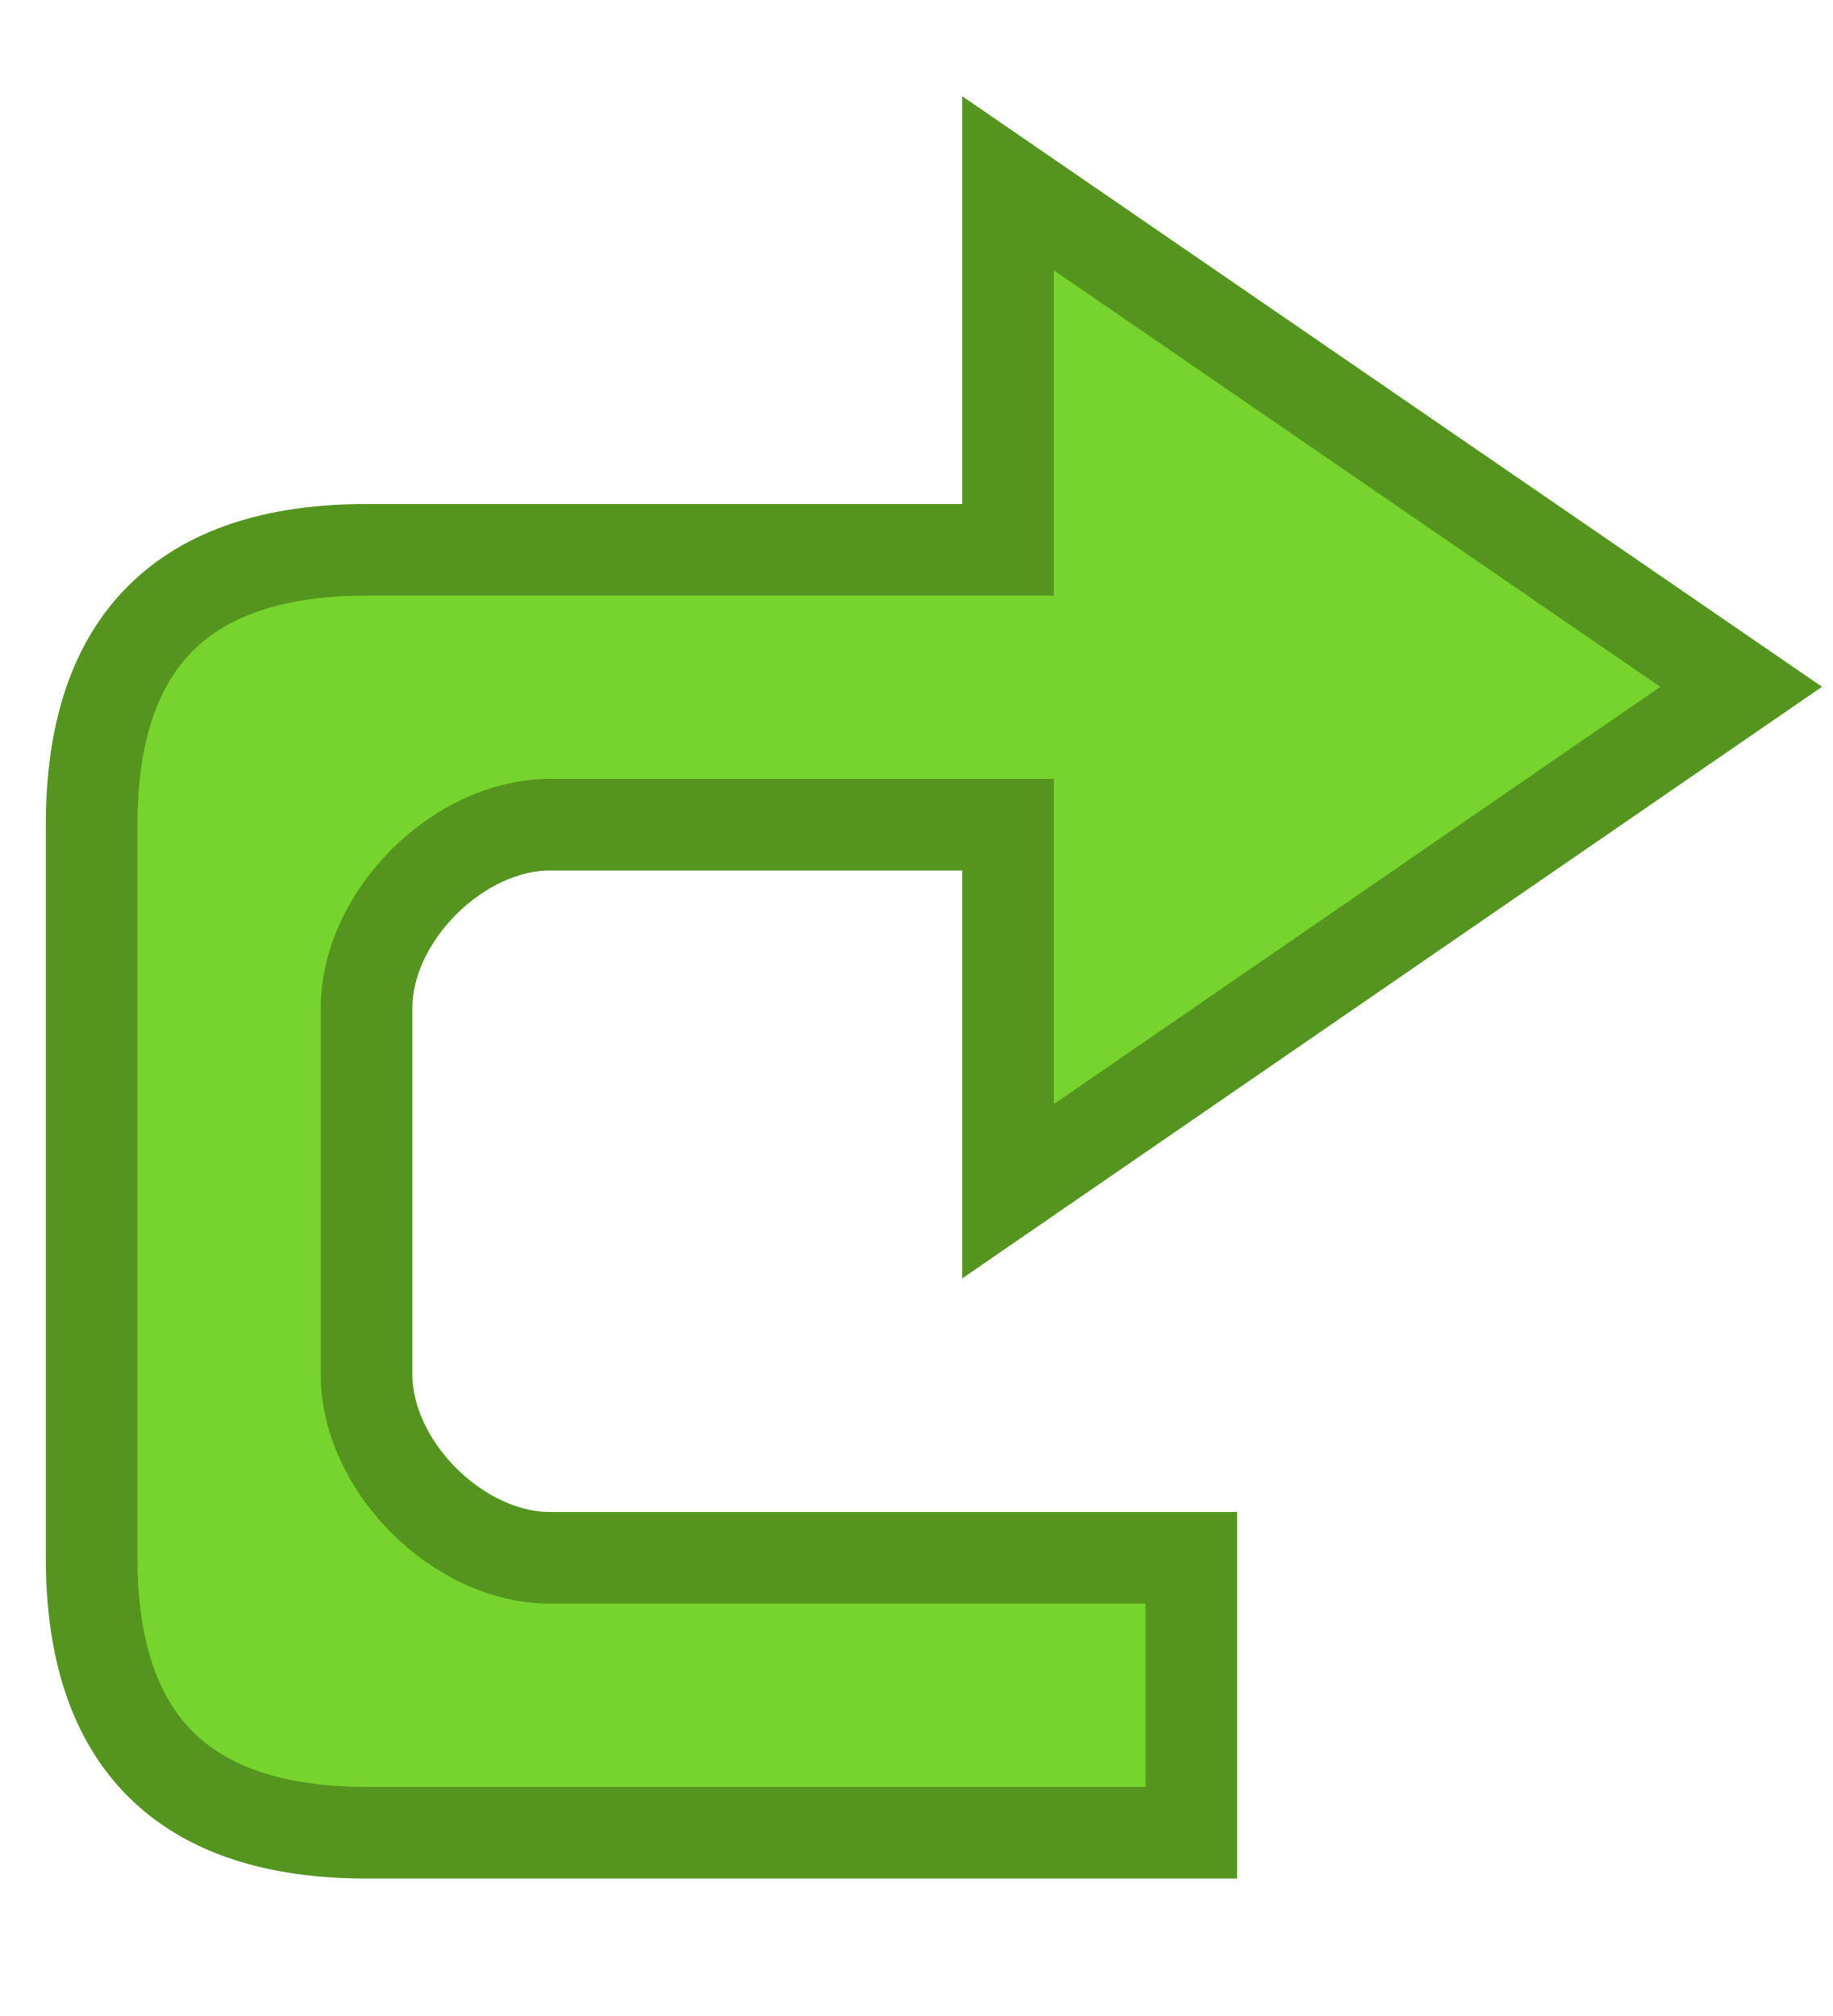
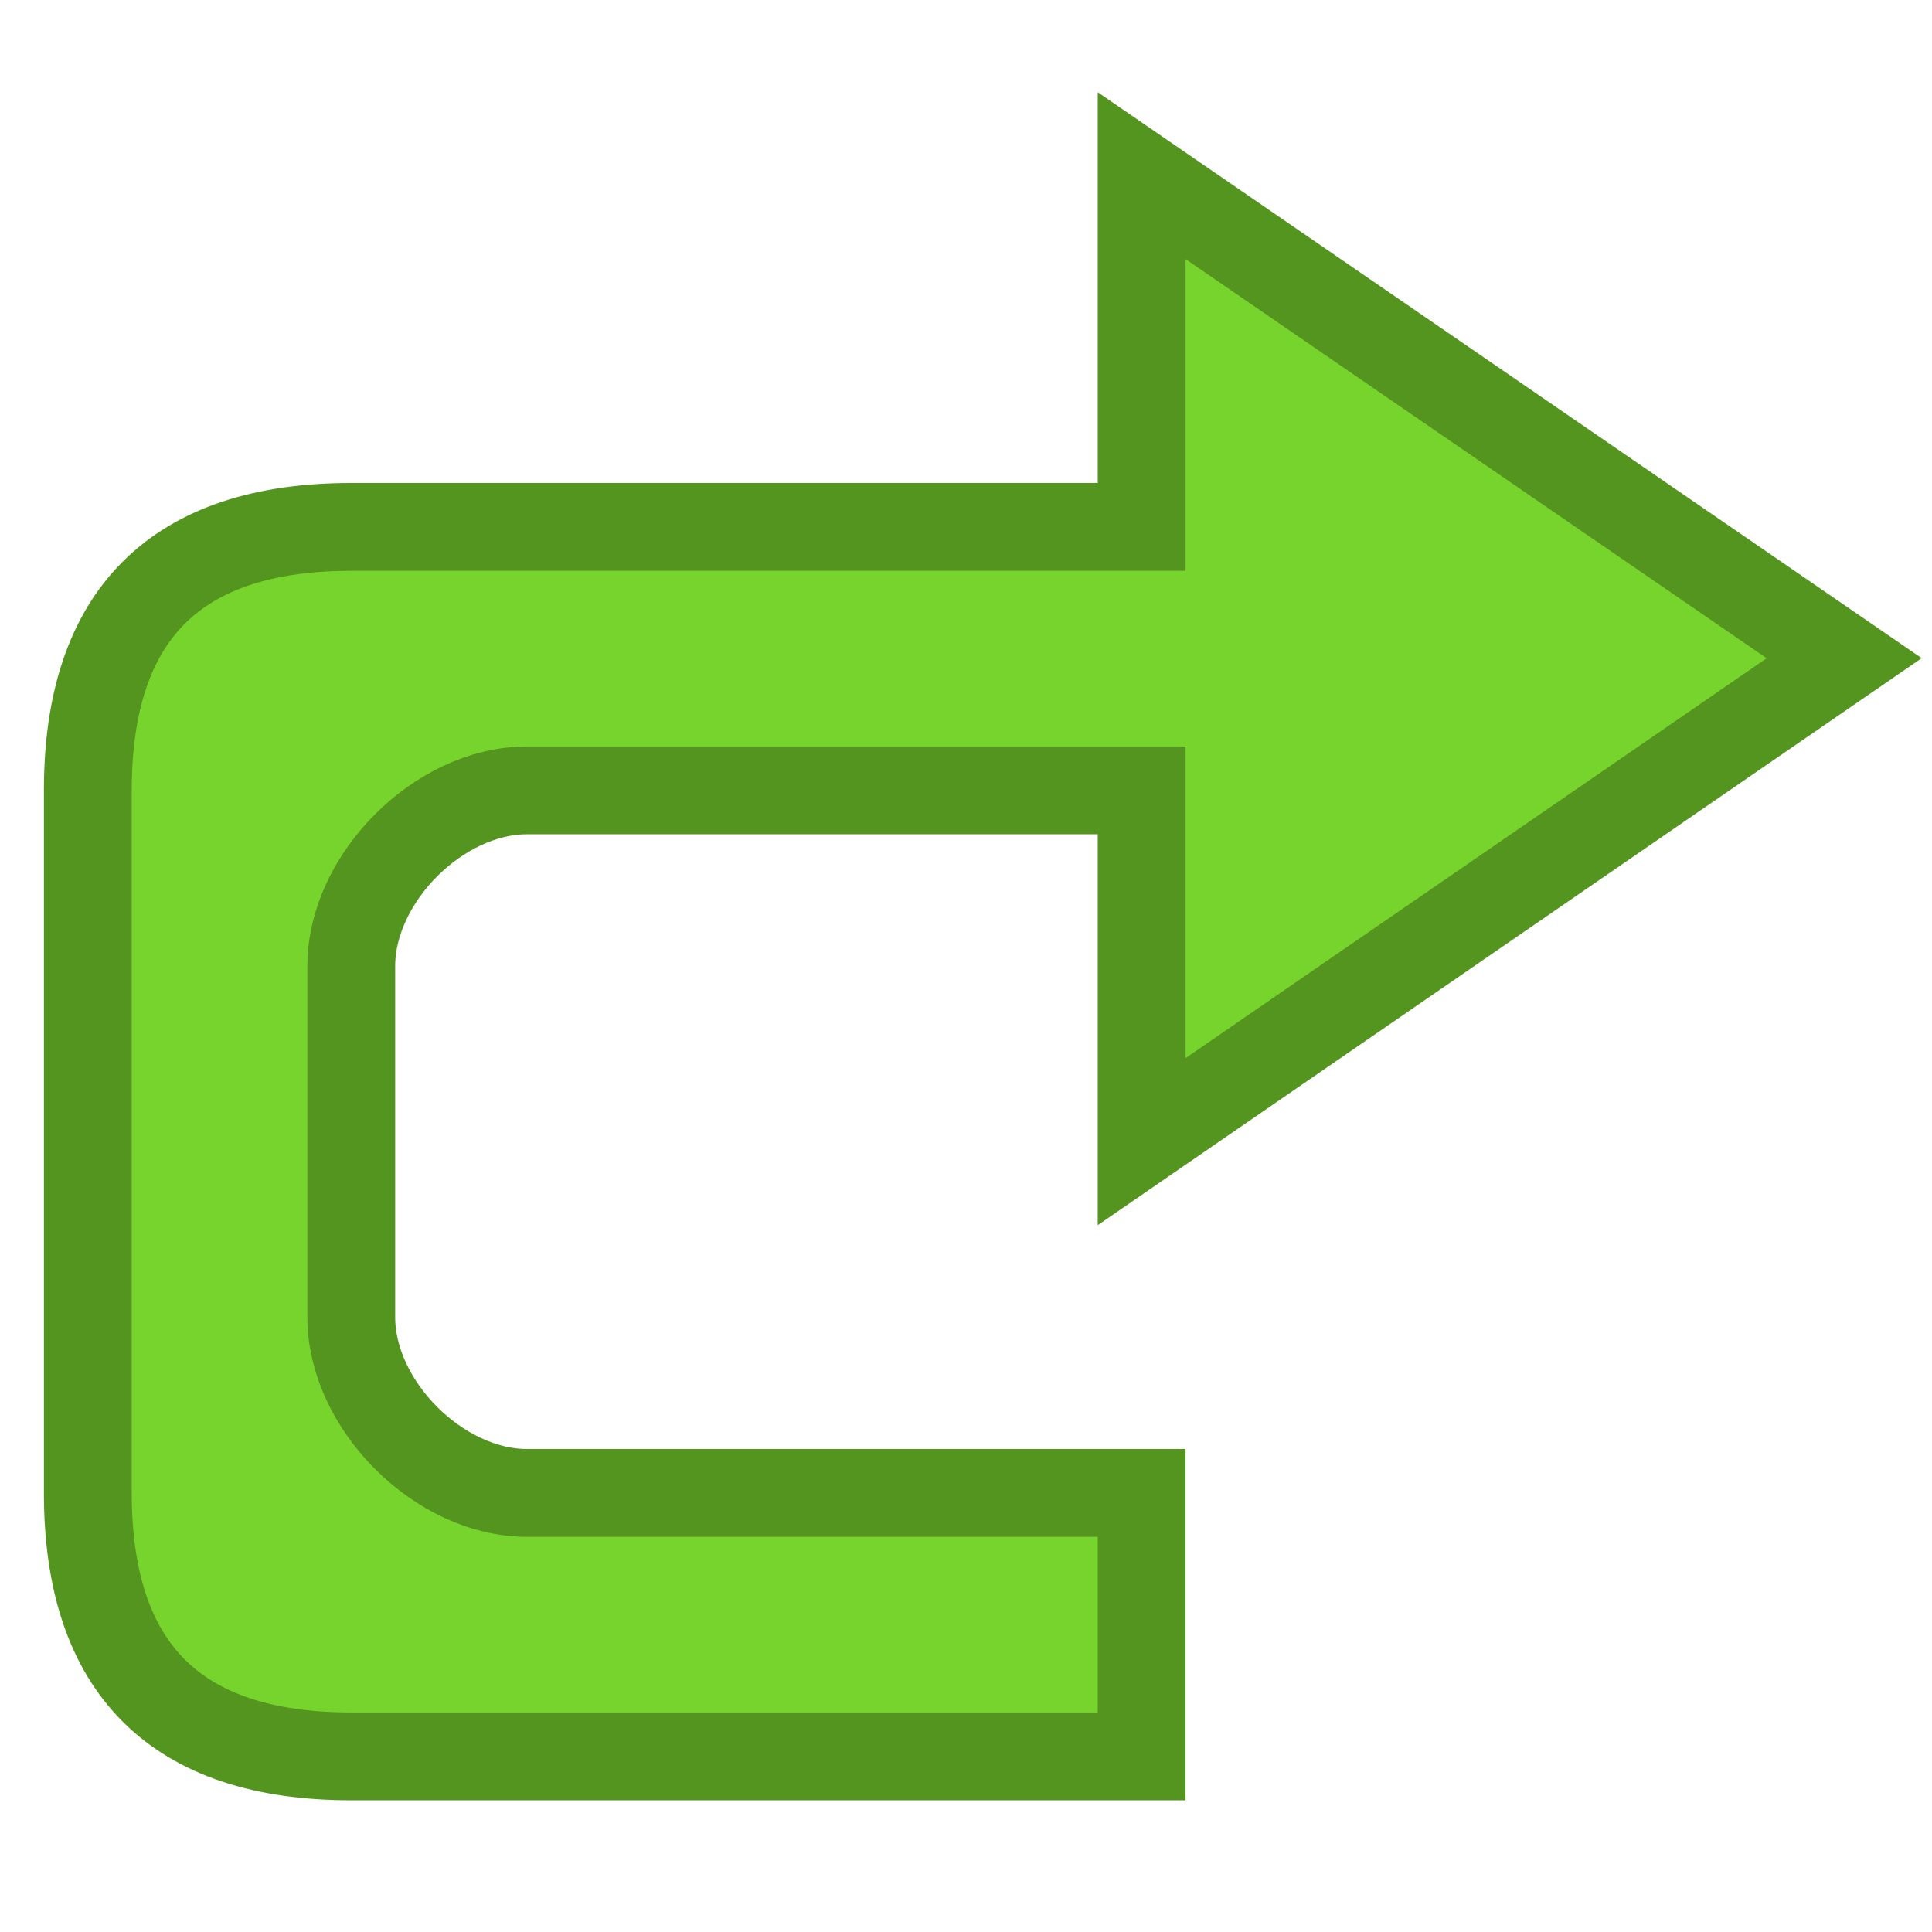
- <svg xmlns="http://www.w3.org/2000/svg" width="20" height="22" id="svg2" version="1.1">
+ <svg xmlns="http://www.w3.org/2000/svg" width="22" height="22" id="svg2" version="1.1">
  <defs id="defs4" />
  <g id="layer1" transform="translate(1.5,-1031.862)">
-     <path style="fill:#77d42d;fill-opacity:1;stroke:#53951f;stroke-opacity:1" d="m 9.5,-2.5 0,4 -7,0 c -2,0 -3,1 -3,3 l 0,8 c 0,2 1,3 3,3 l 9,0 c 0,-1.333 0,-1.667 0,-3 l -7,0 c -1,0 -2,-1 -2,-2 l 0,-4 c 0,-1 1,-2 2,-2 l 5,0 0,4 8,-5.505 z" id="path2989" transform="translate(0,1036.362)" />
+     <path style="fill:#77d42d;fill-opacity:1;stroke:#53951f;stroke-opacity:1" d="m 11.5,-2.5 0,4 -9,0 c -2,0 -3,1 -3,3 l 0,8 c 0,2 1,3 3,3 l 9,0 c 0,-1.333 0,-1.667 0,-3 l -7,0 c -1,0 -2,-1 -2,-2 l 0,-4 c 0,-1 1,-2 2,-2 l 7,0 0,4 8,-5.505 z" id="path2989" transform="translate(0,1036.362)" />
  </g>
</svg>
